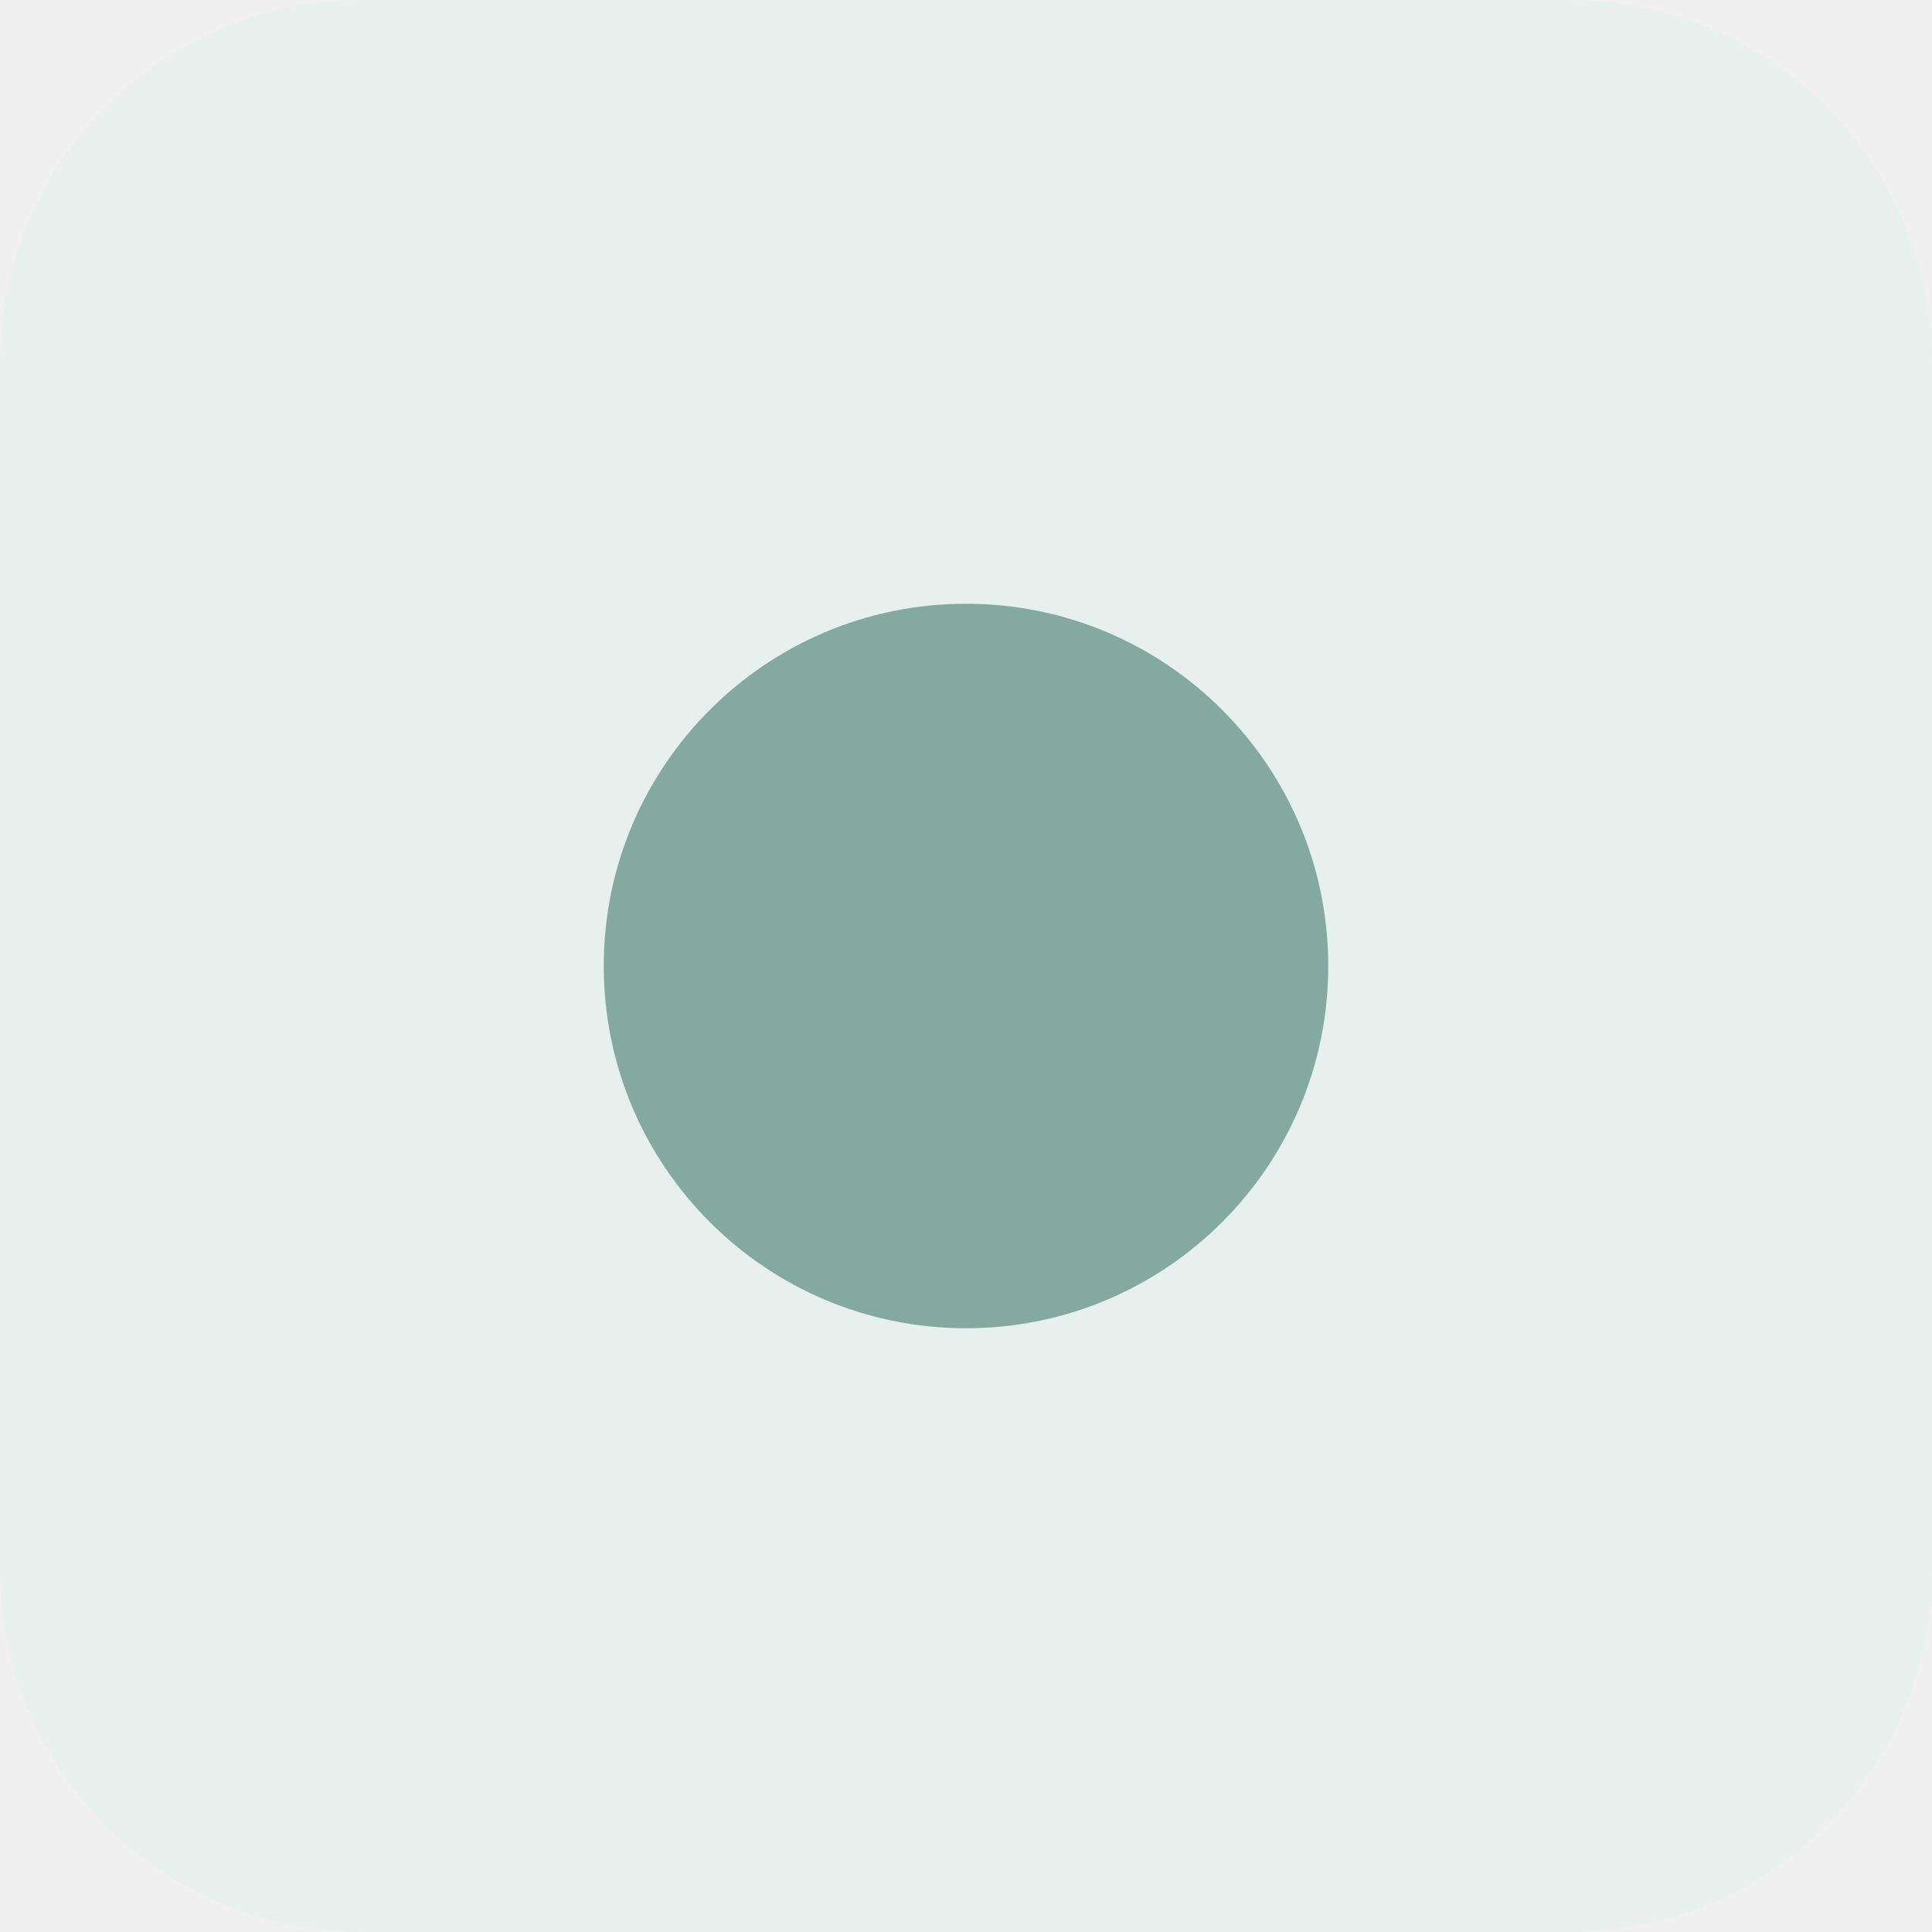
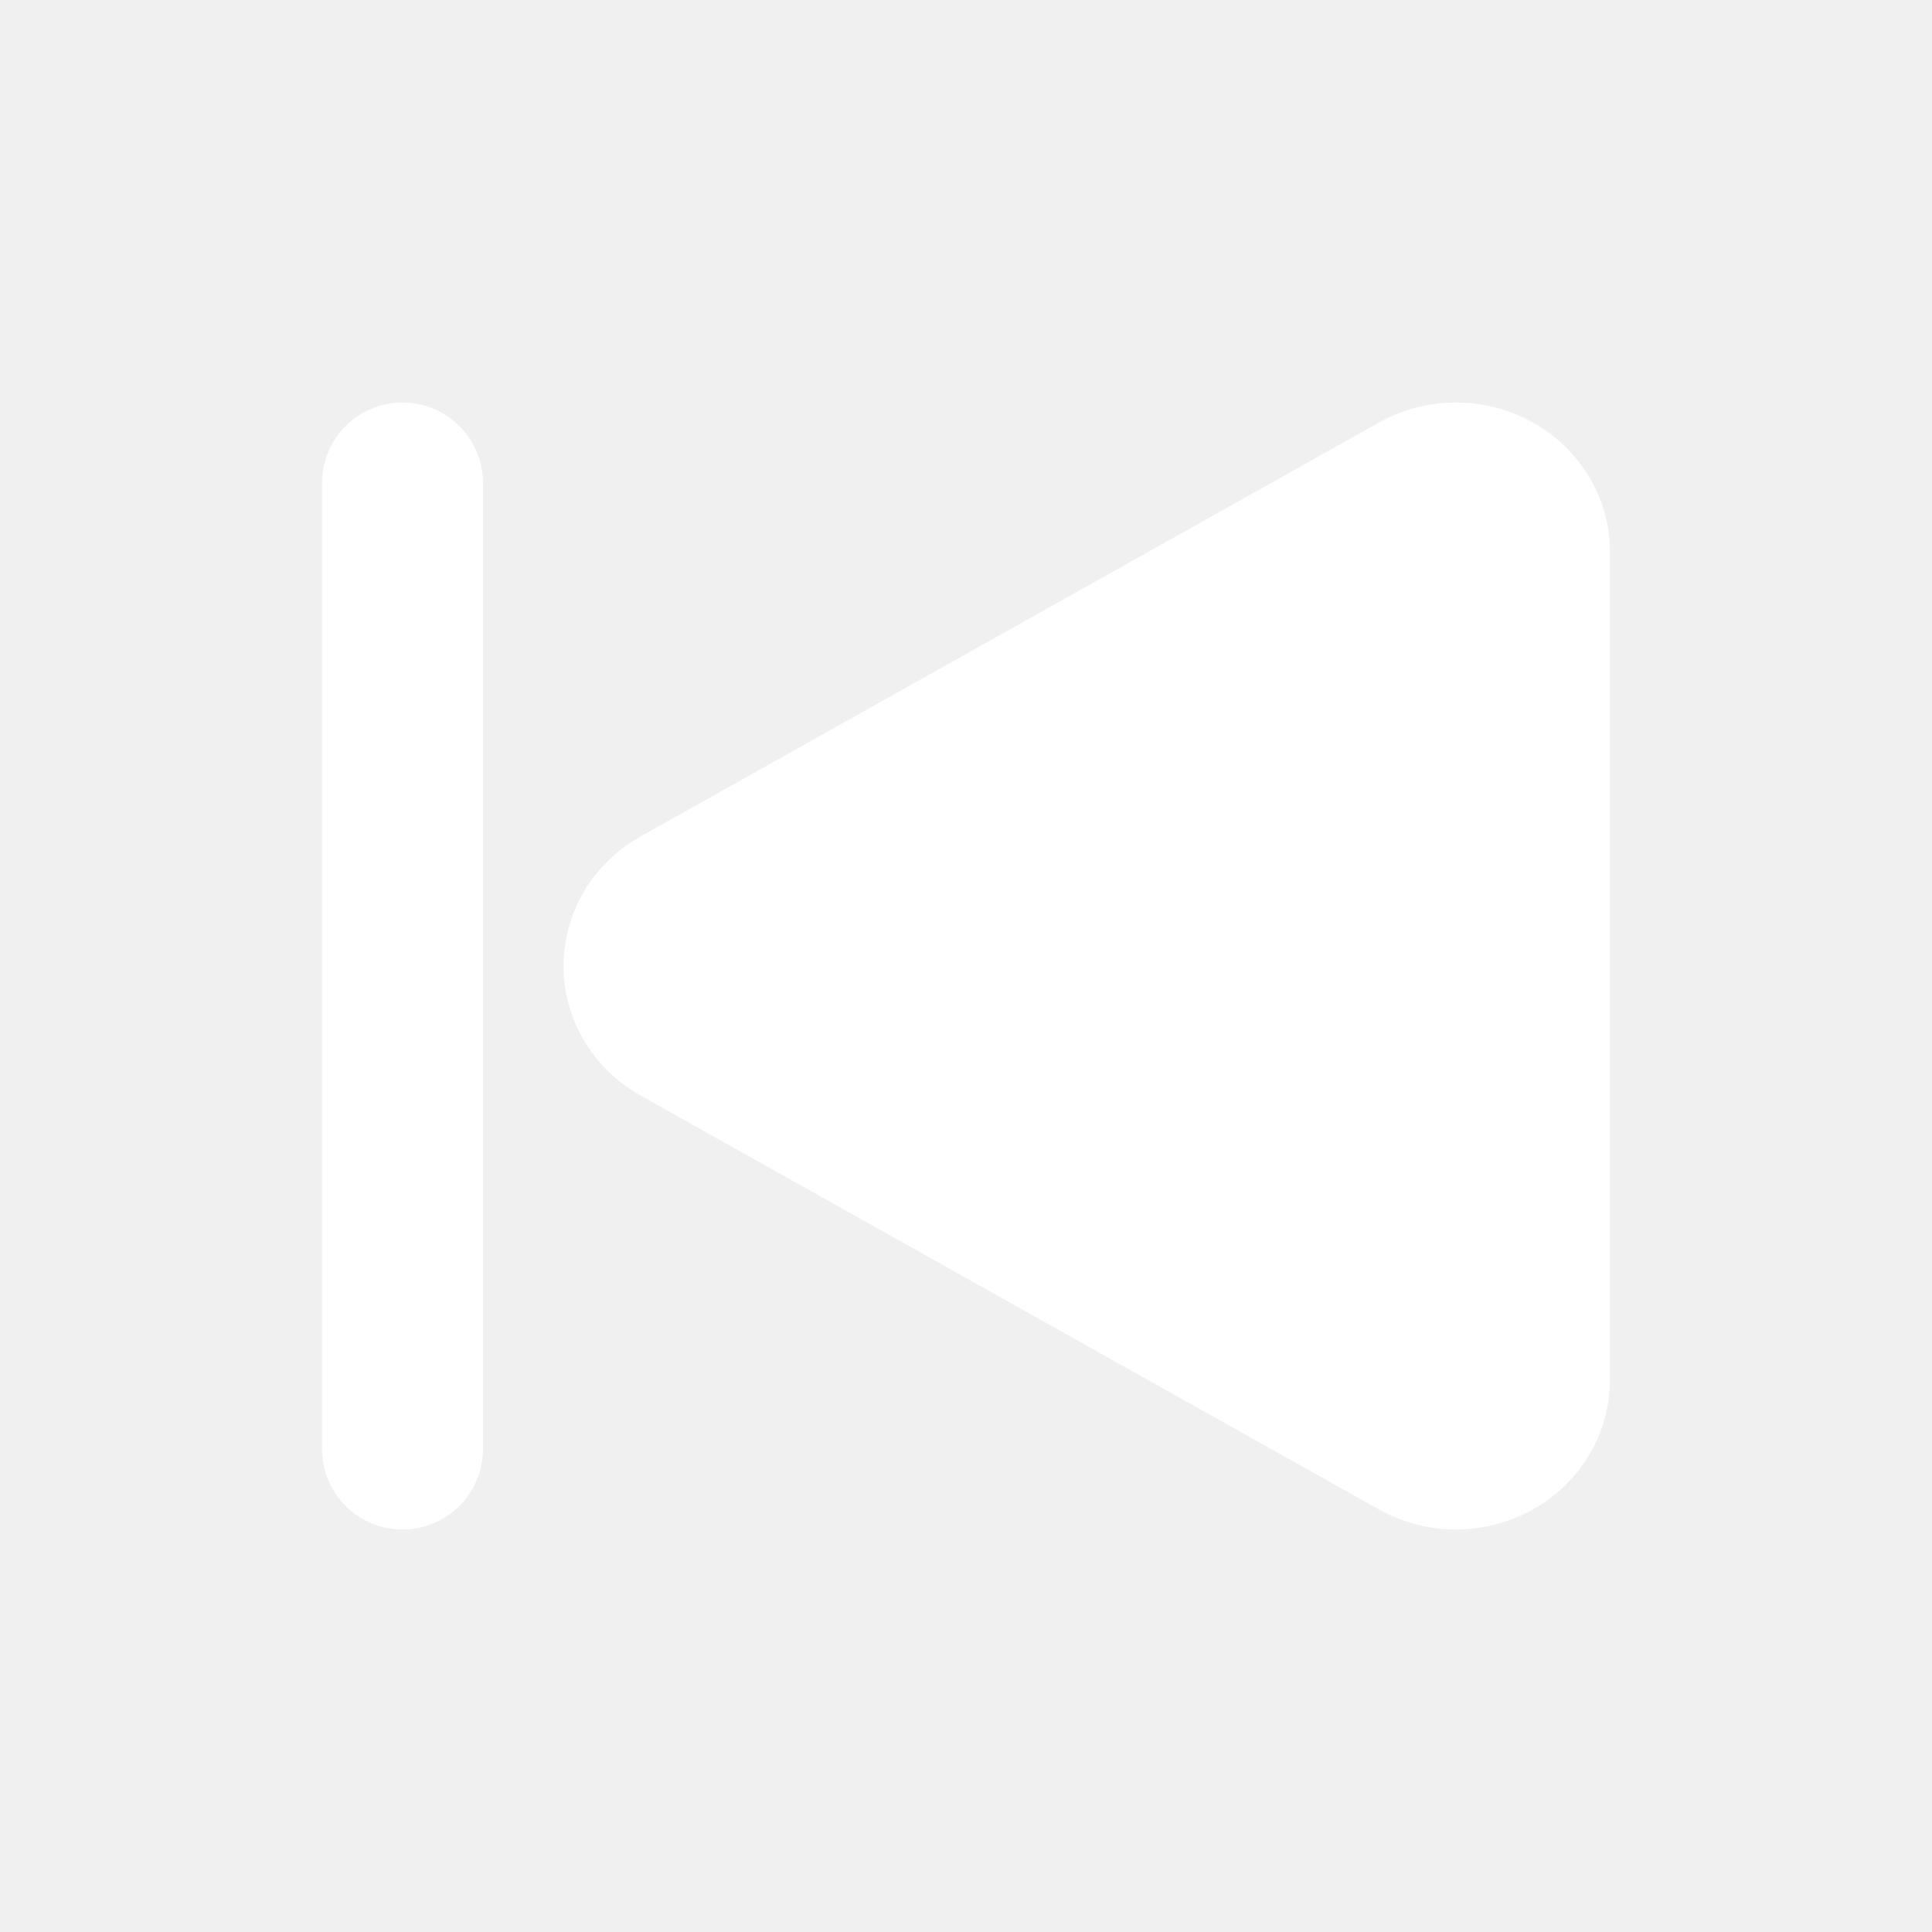
- <svg xmlns="http://www.w3.org/2000/svg" width="128" height="128" viewBox="0 0 128 128">
-   <rect width="128" height="128" rx="24" fill="#e8f0ed" />
-   <circle cx="64" cy="64" r="24" fill="#84aaa0" />
+ <svg xmlns="http://www.w3.org/2000/svg" width="24px" height="24px" viewBox="0 0 24 24" version="1.1">
+   <g id="play/ic_previous_song_24" stroke="none" stroke-width="1" fill="none" fill-rule="evenodd">
+     <rect id="矩形" fill="#D8D8D8" opacity="0" x="0" y="0" width="24" height="24" />
+     <path d="M16.043,13.609 L6.87,18.751 C5.955,19.264 4.785,18.959 4.257,18.071 C4.089,17.788 4.001,17.468 4,17.142 L4,6.858 C4,5.832 4.857,5 5.913,5 C6.249,5 6.579,5.086 6.87,5.249 L16.043,10.391 C16.958,10.904 17.272,12.04 16.743,12.929 C16.575,13.211 16.334,13.446 16.043,13.609 Z M19,5 C19.552,5 20,5.448 20,6 L20,18 C20,18.552 19.552,19 19,19 C18.448,19 18,18.552 18,18 L18,6 C18,5.448 18.448,5 19,5 Z" id="形状结合" fill="#FFFFFF" transform="translate(12, 12) scale(-1, 1) translate(-12, -12) " />
+   </g>
</svg>
